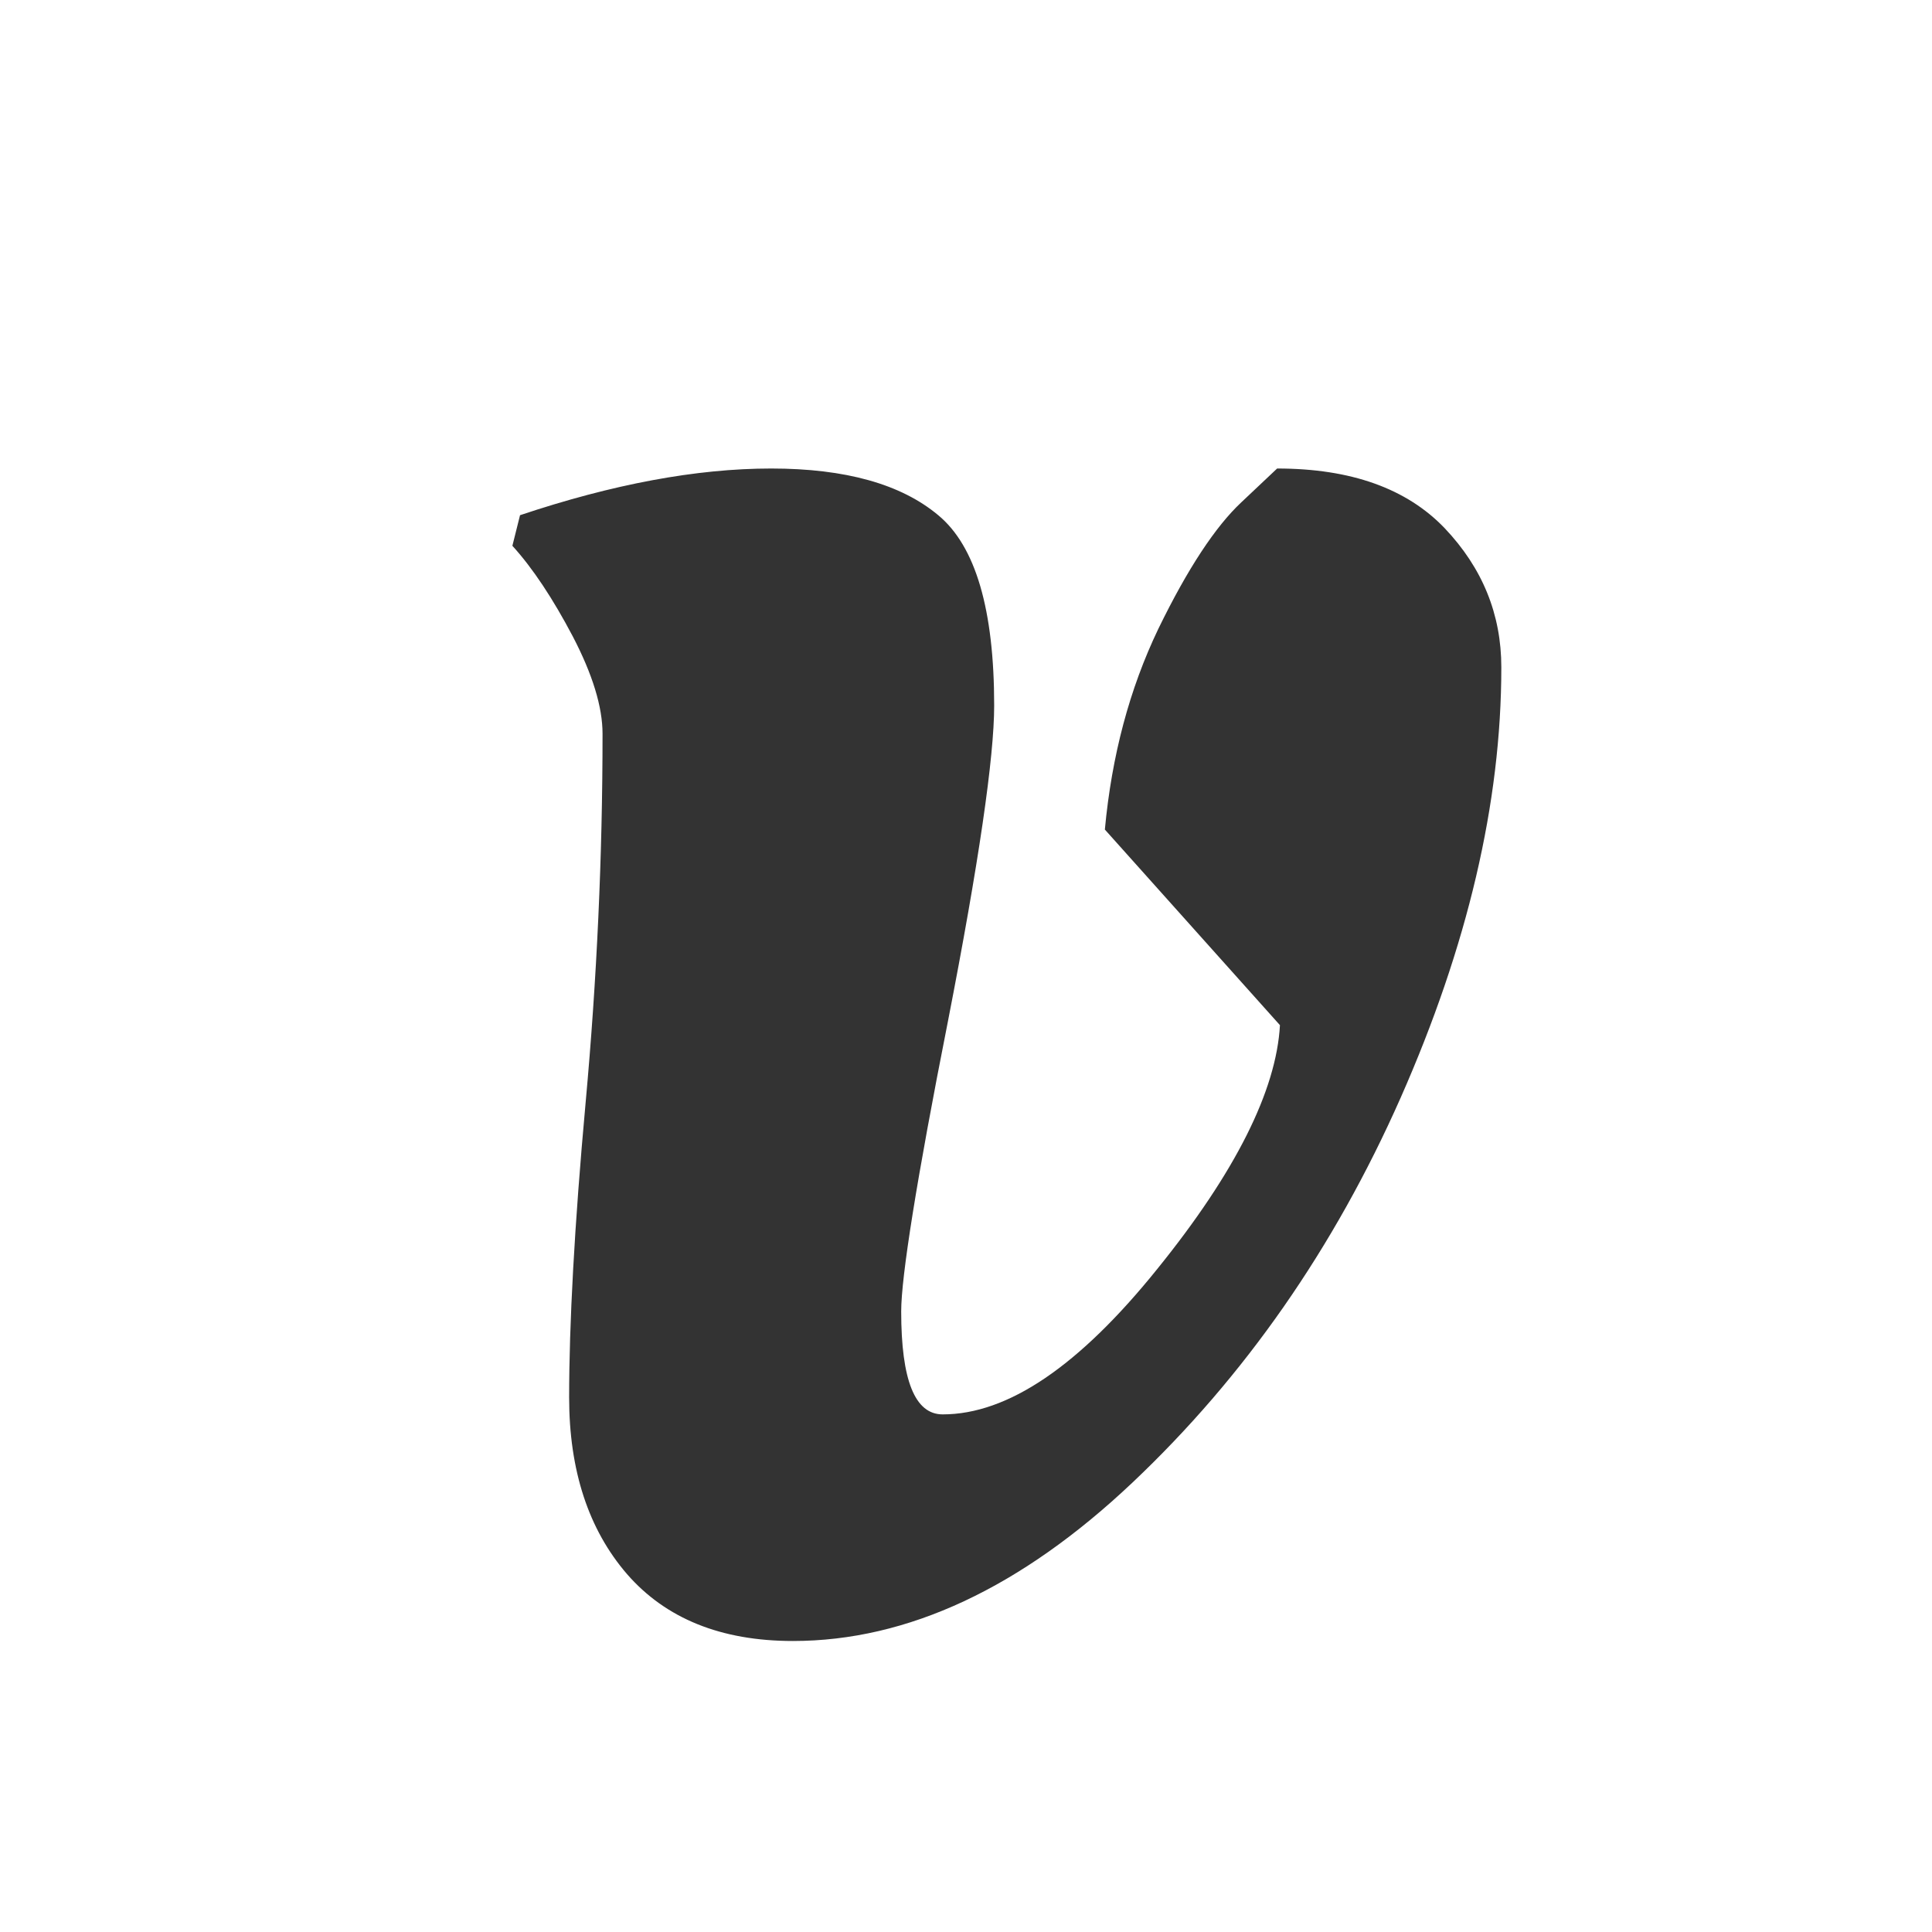
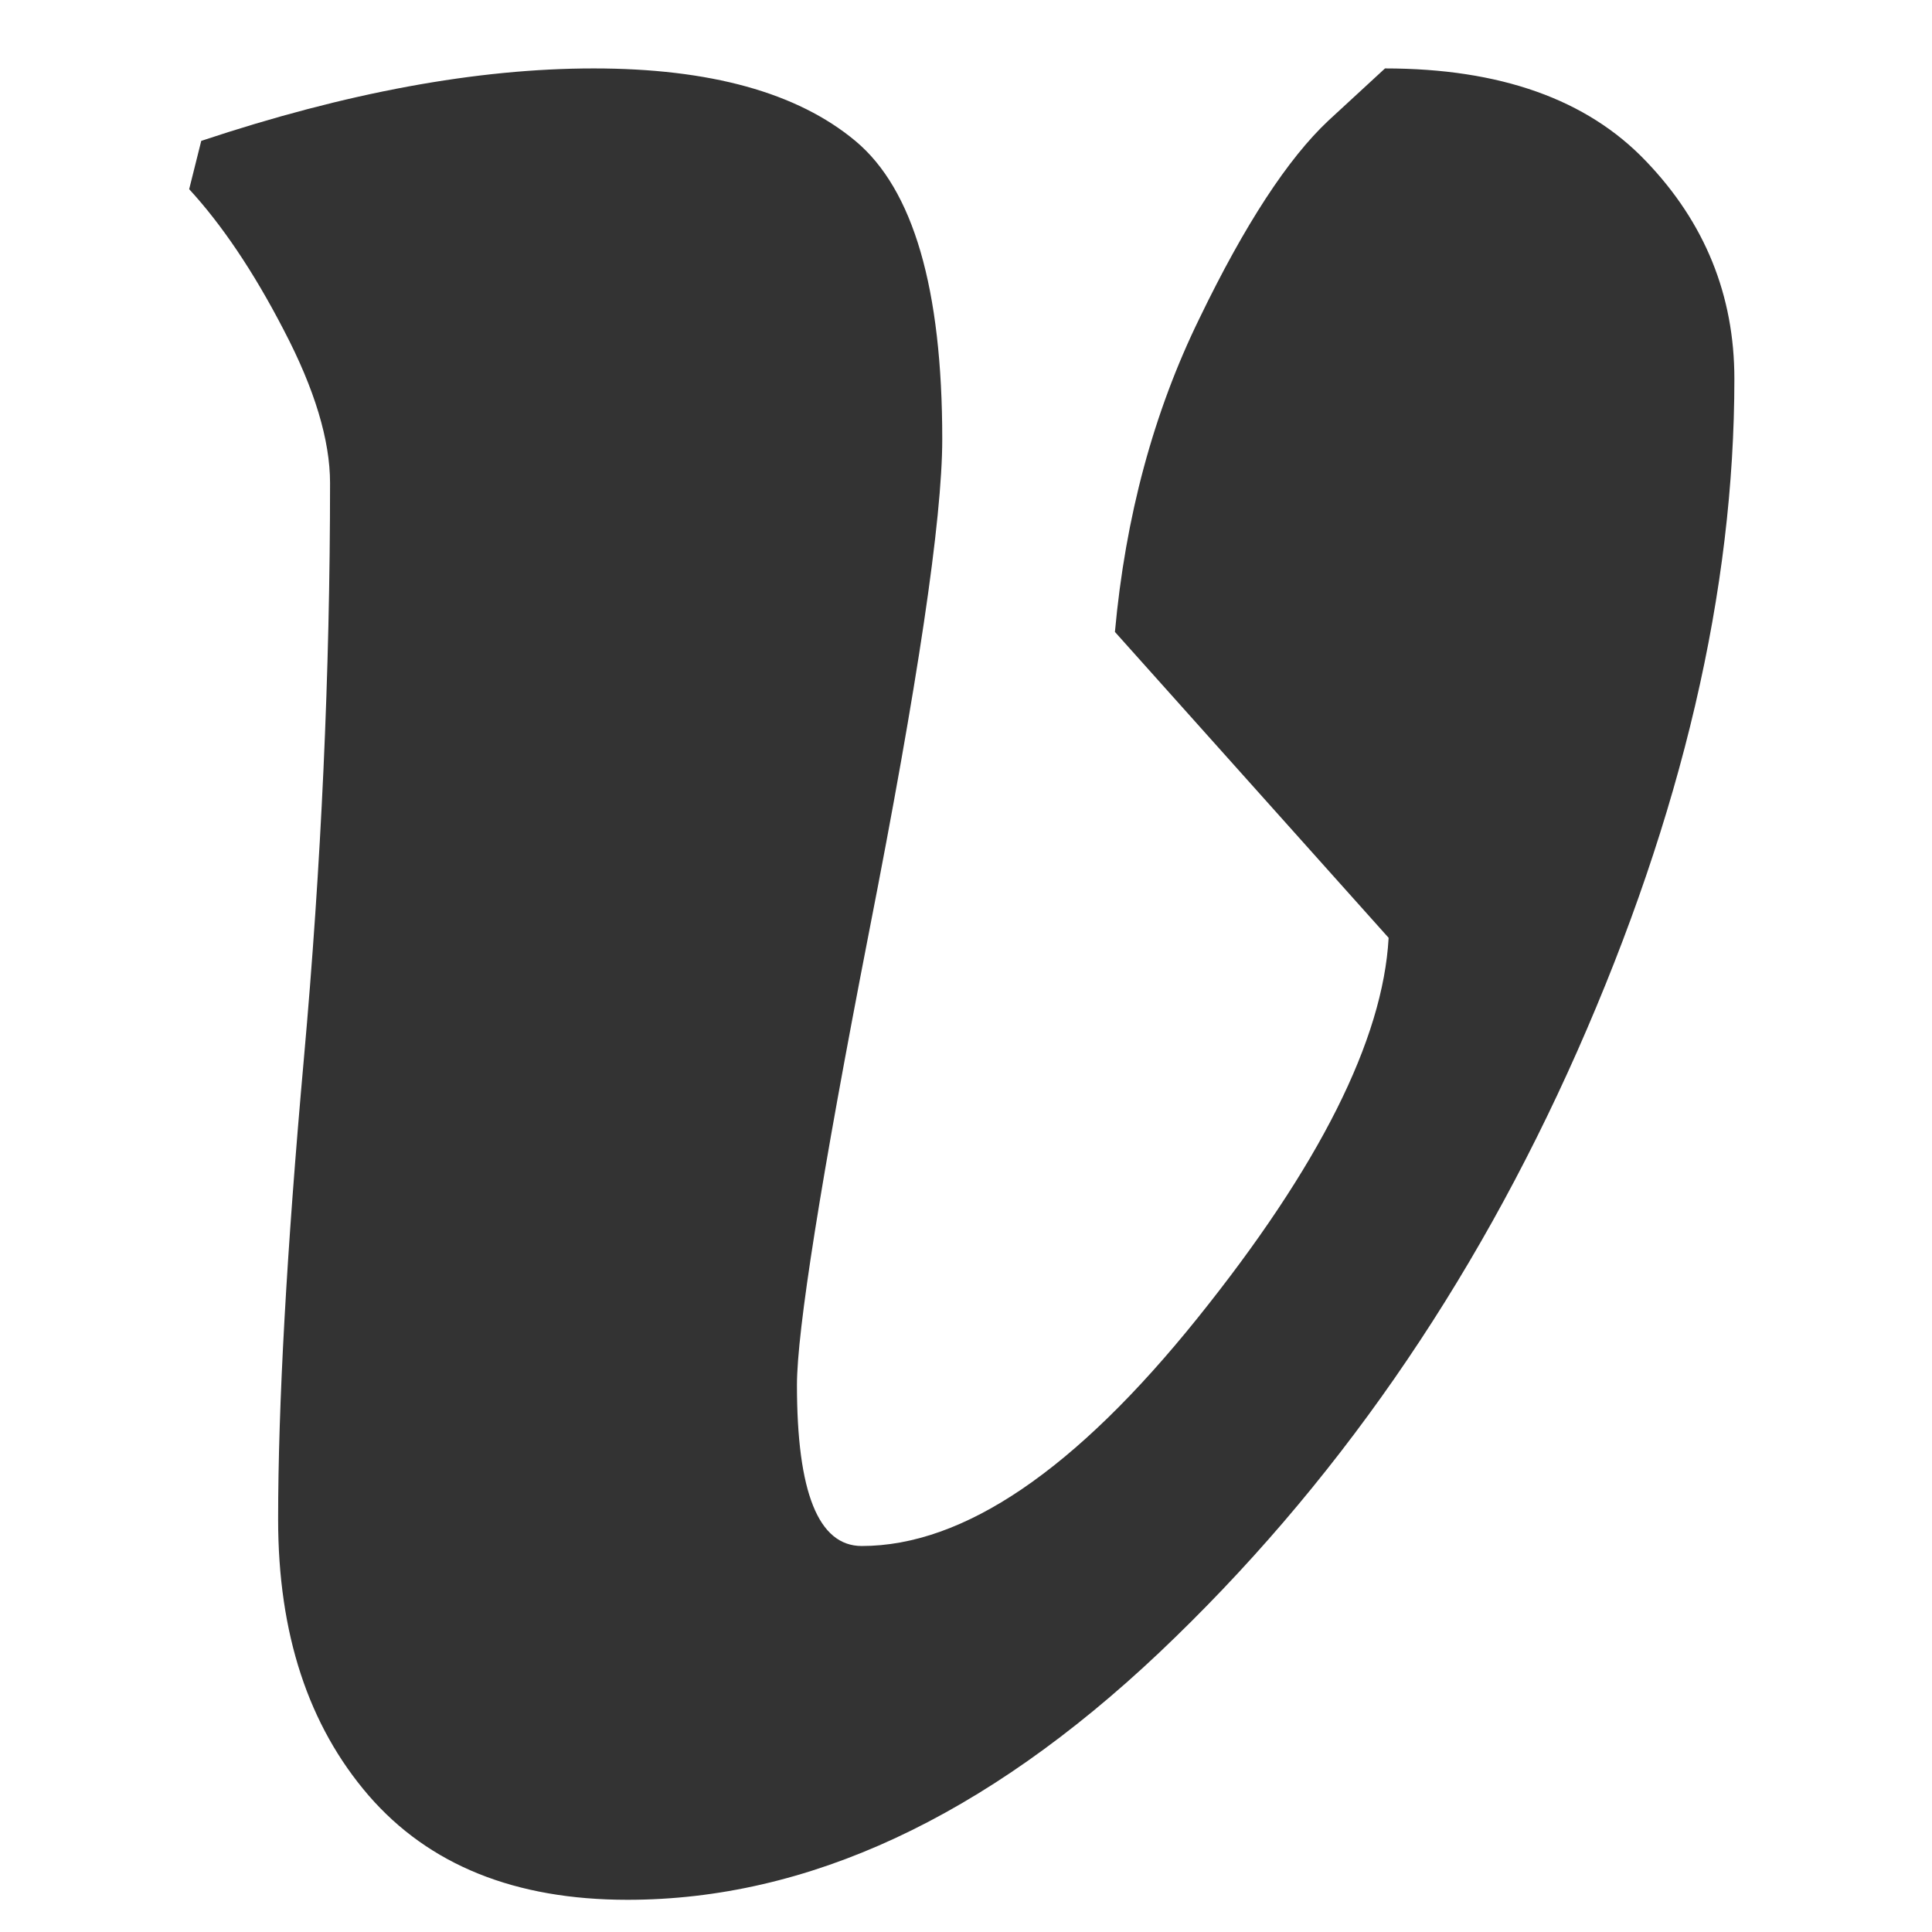
<svg xmlns="http://www.w3.org/2000/svg" viewBox="0 0 48 48">
-   <style>
- 		circle {
- 		fill: #333;
- 		}
- 		@media (prefers-color-scheme: dark) {
- 		path {
- 		fill: #ddd;
- 		}
- 		}
- 	</style>
-   <path fill="#333" d="M 12.92,12.80 C 12.92,12.80 12.73,13.56 12.73,13.56 13.24,14.12 13.74,14.88 14.23,15.81 14.72,16.75 14.97,17.56 14.97,18.23 14.97,21.27 14.83,24.32 14.55,27.39 14.27,30.46 14.14,32.91 14.14,34.72 14.14,36.53 14.62,38.00 15.58,39.11 16.54,40.21 17.91,40.77 19.70,40.77 22.55,40.77 25.37,39.45 28.14,36.83 30.92,34.20 33.14,31.02 34.80,27.27 36.46,23.51 37.30,19.95 37.30,16.58 37.30,15.26 36.83,14.11 35.89,13.12 34.95,12.14 33.57,11.64 31.73,11.64 31.73,11.64 30.84,12.48 30.84,12.48 30.20,13.08 29.51,14.12 28.78,15.62 28.06,17.12 27.62,18.78 27.45,20.61 27.45,20.61 31.80,25.47 31.80,25.47 31.71,27.09 30.70,29.12 28.75,31.53 26.81,33.94 25.04,35.14 23.42,35.14 22.73,35.14 22.39,34.29 22.39,32.58 22.39,31.73 22.77,29.32 23.55,25.38 24.32,21.43 24.70,18.81 24.70,17.53 24.70,15.15 24.24,13.57 23.31,12.80 22.39,12.03 21.01,11.64 19.16,11.64 17.30,11.64 15.22,12.03 12.92,12.80 Z" />
+   <path fill="#333" d="M 5.00,3.50 C 5.00,3.50 4.70,4.70 4.70,4.70 5.50,5.57 6.29,6.73 7.05,8.20 7.82,9.67 8.20,10.94 8.20,12.00 8.20,16.73 7.98,21.50 7.55,26.30 7.12,31.10 6.91,34.92 6.91,37.75 6.91,40.59 7.66,42.87 9.16,44.61 10.66,46.34 12.80,47.20 15.59,47.20 20.06,47.20 24.46,45.16 28.80,41.06 33.13,36.96 36.59,31.98 39.19,26.11 41.79,20.23 43.09,14.67 43.09,9.41 43.09,7.34 42.36,5.53 40.89,4.00 39.43,2.47 37.27,1.70 34.41,1.70 34.41,1.70 33.00,3.00 33.00,3.00 32.00,3.94 30.93,5.57 29.80,7.91 28.66,10.24 27.96,12.84 27.70,15.70 27.70,15.70 34.50,23.30 34.50,23.30 34.36,25.83 32.78,28.98 29.75,32.75 26.72,36.52 23.94,38.41 21.41,38.41 20.33,38.41 19.80,37.07 19.80,34.41 19.80,33.07 20.39,29.32 21.59,23.16 22.80,16.99 23.41,12.91 23.41,10.91 23.41,7.17 22.69,4.70 21.25,3.50 19.81,2.30 17.64,1.70 14.75,1.70 11.85,1.70 8.60,2.30 5.00,3.50 Z" />
</svg>
